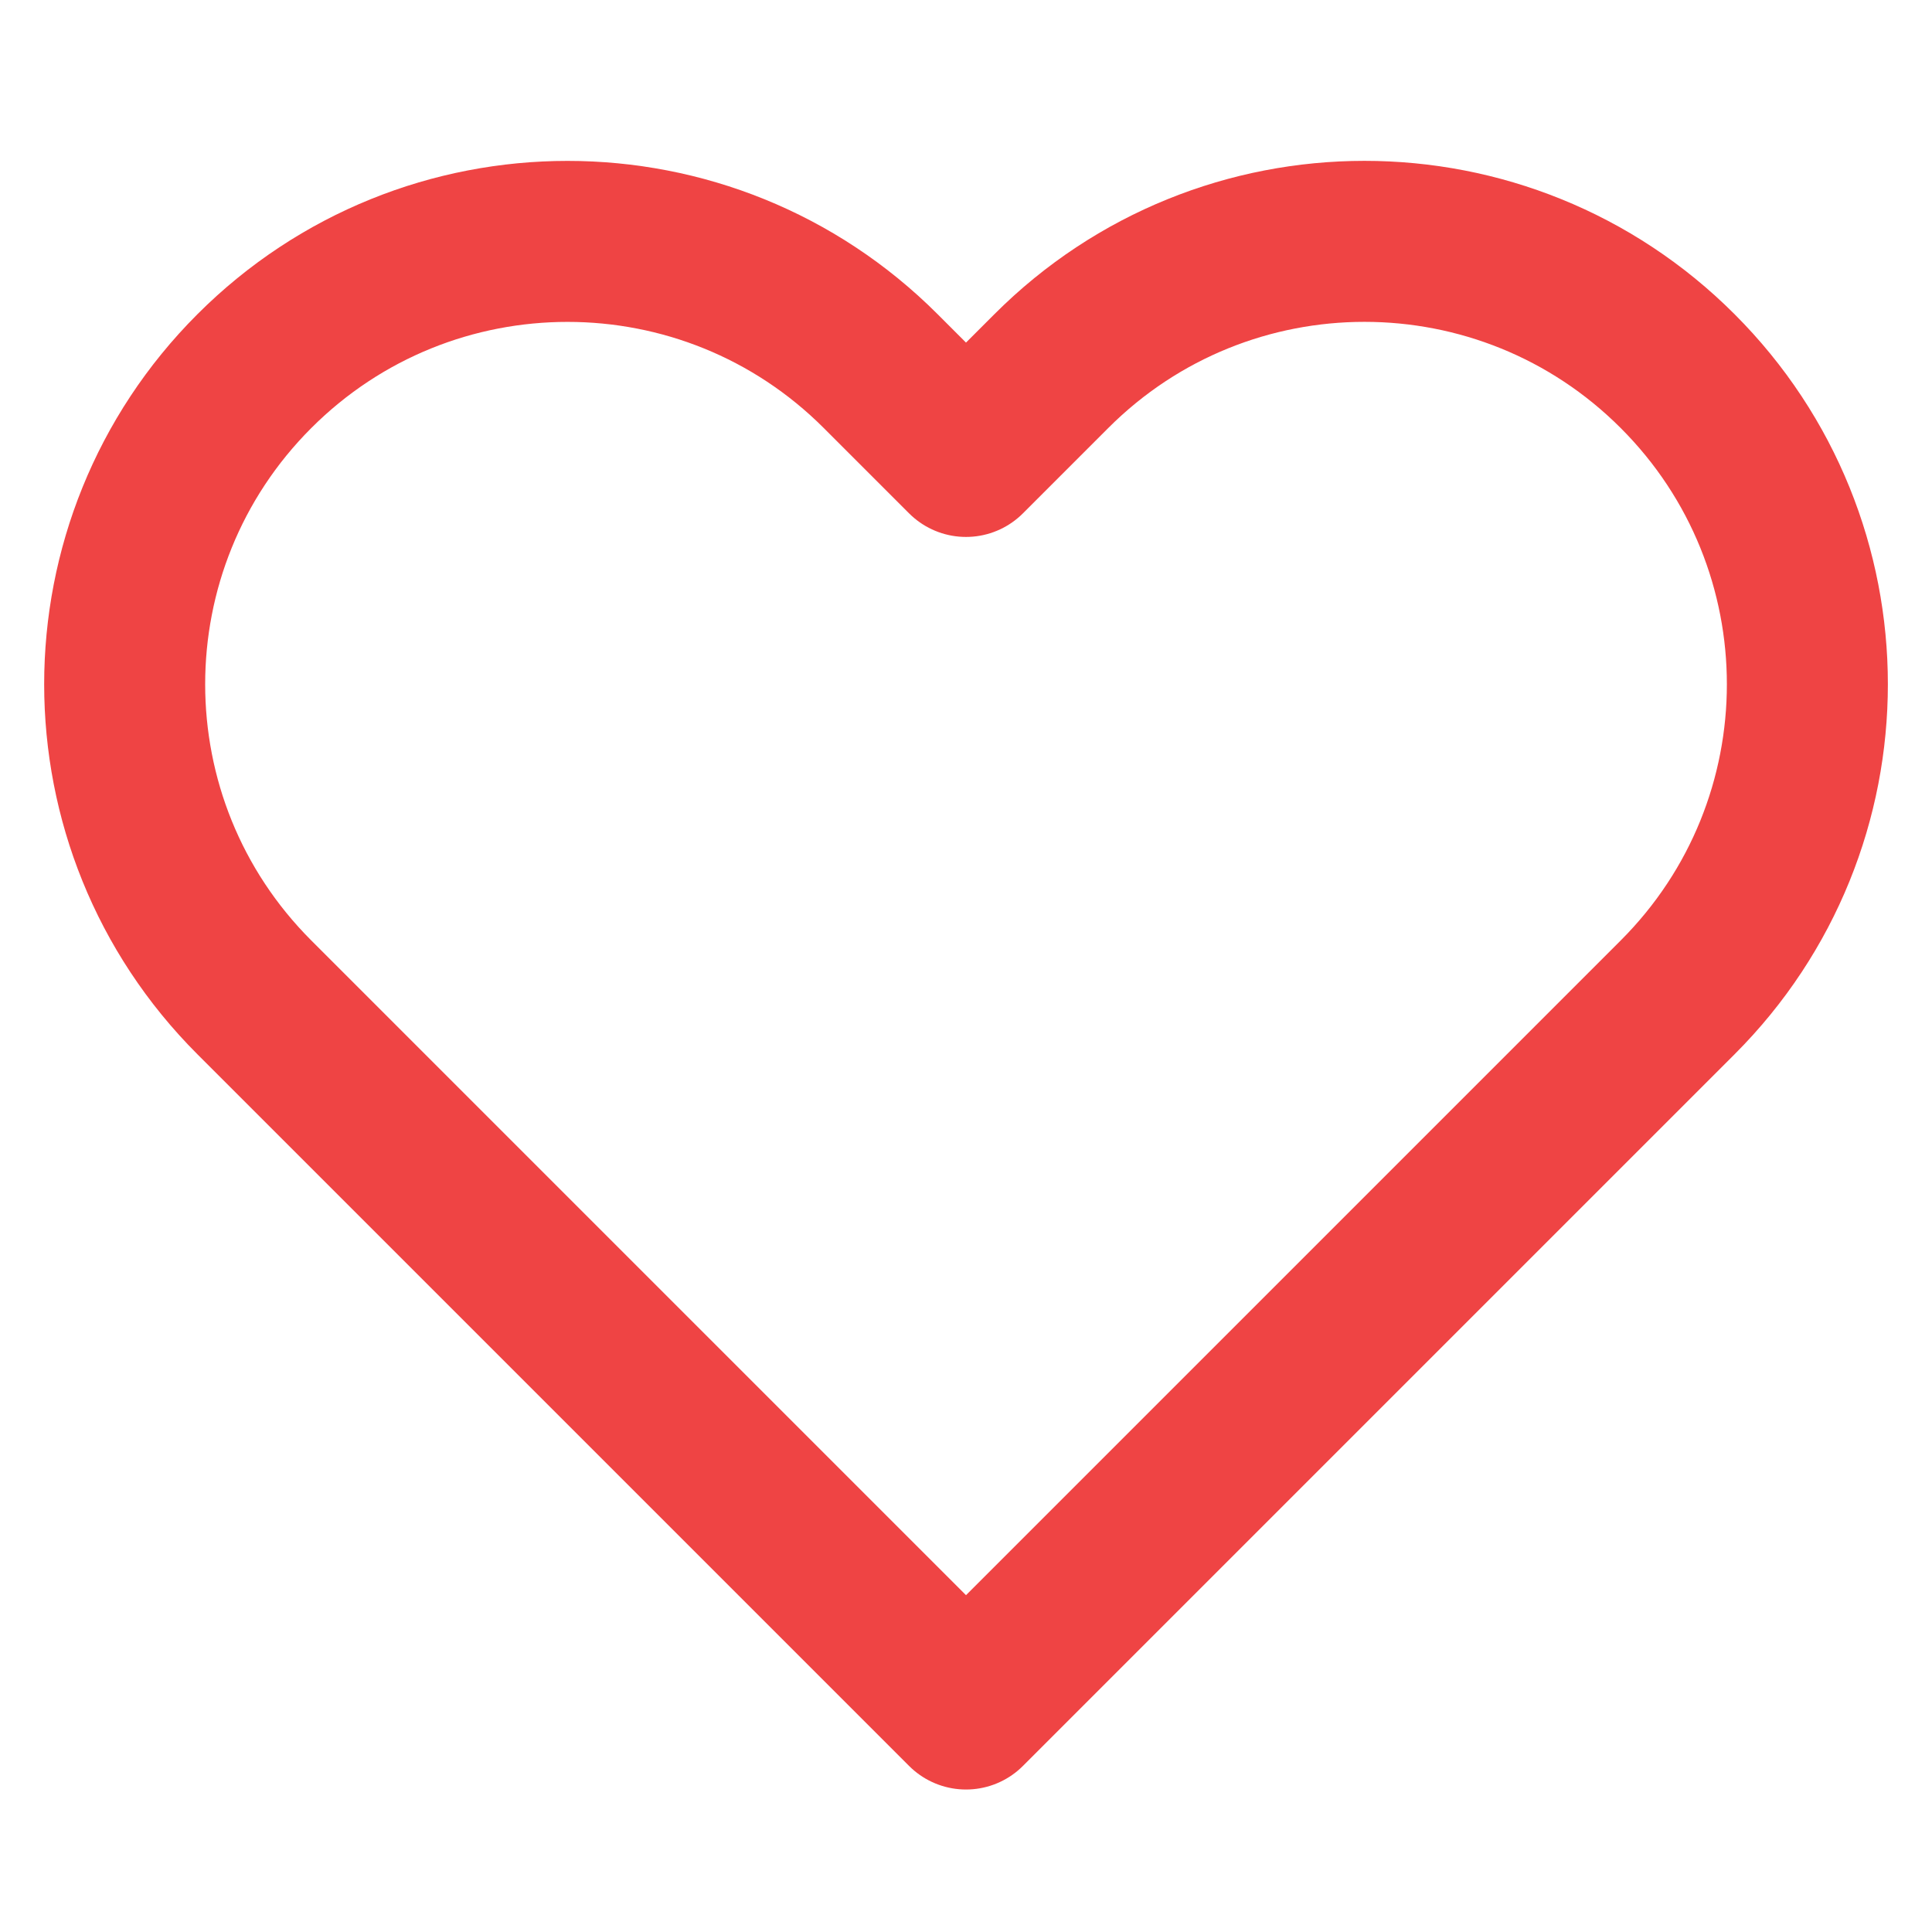
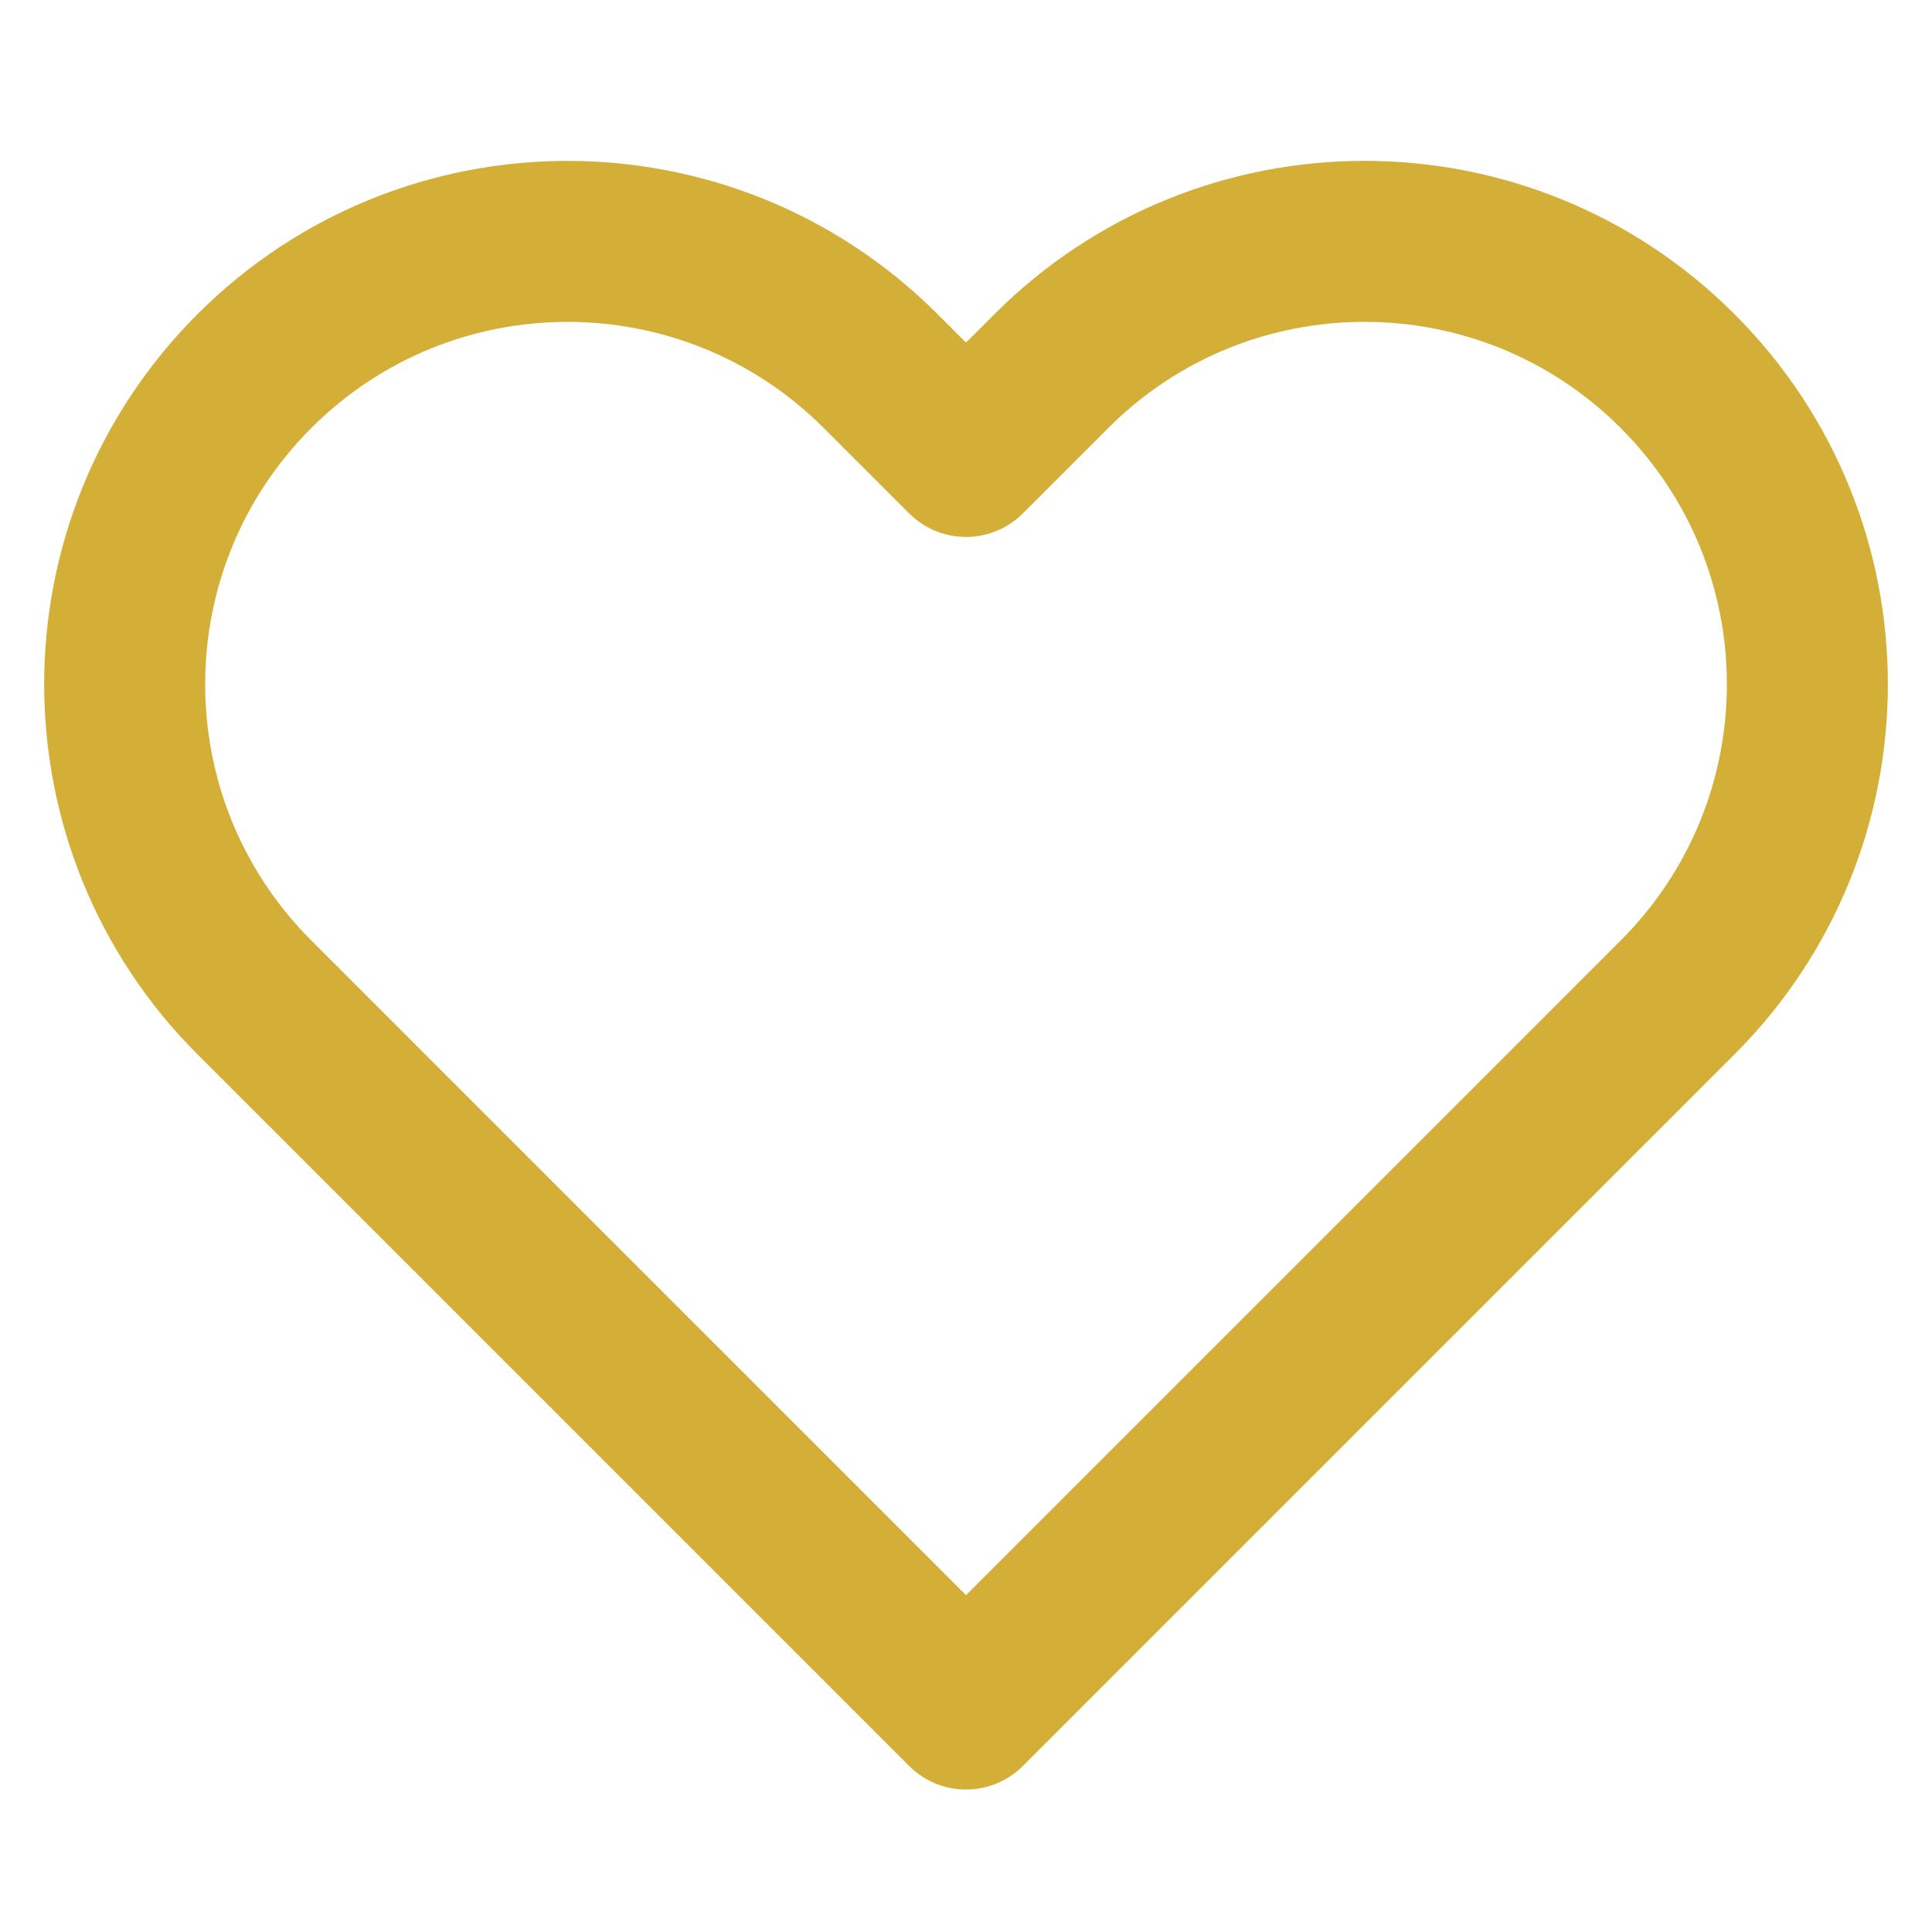
<svg xmlns="http://www.w3.org/2000/svg" width="24" height="24" viewBox="0 0 24 24" fill="none">
-   <path d="M20.84 4.61a5.5 5.5 0 0 0-7.78 0L12 5.67l-1.06-1.06a5.5 5.5 0 0 0-7.78 7.78l1.06 1.06L12 21.23l7.78-7.78 1.06-1.06a5.5 5.5 0 0 0 0-7.78z" fill="none" stroke="#ef4444" stroke-width="2" stroke-linecap="round" stroke-linejoin="round" />
+   <path d="M20.84 4.61a5.5 5.5 0 0 0-7.78 0L12 5.67l-1.06-1.06a5.5 5.5 0 0 0-7.78 7.78l1.06 1.06L12 21.23l7.78-7.78 1.06-1.06a5.5 5.5 0 0 0 0-7.78z" fill="none" stroke="#D4AF37" stroke-width="2" stroke-linecap="round" stroke-linejoin="round" />
</svg>
